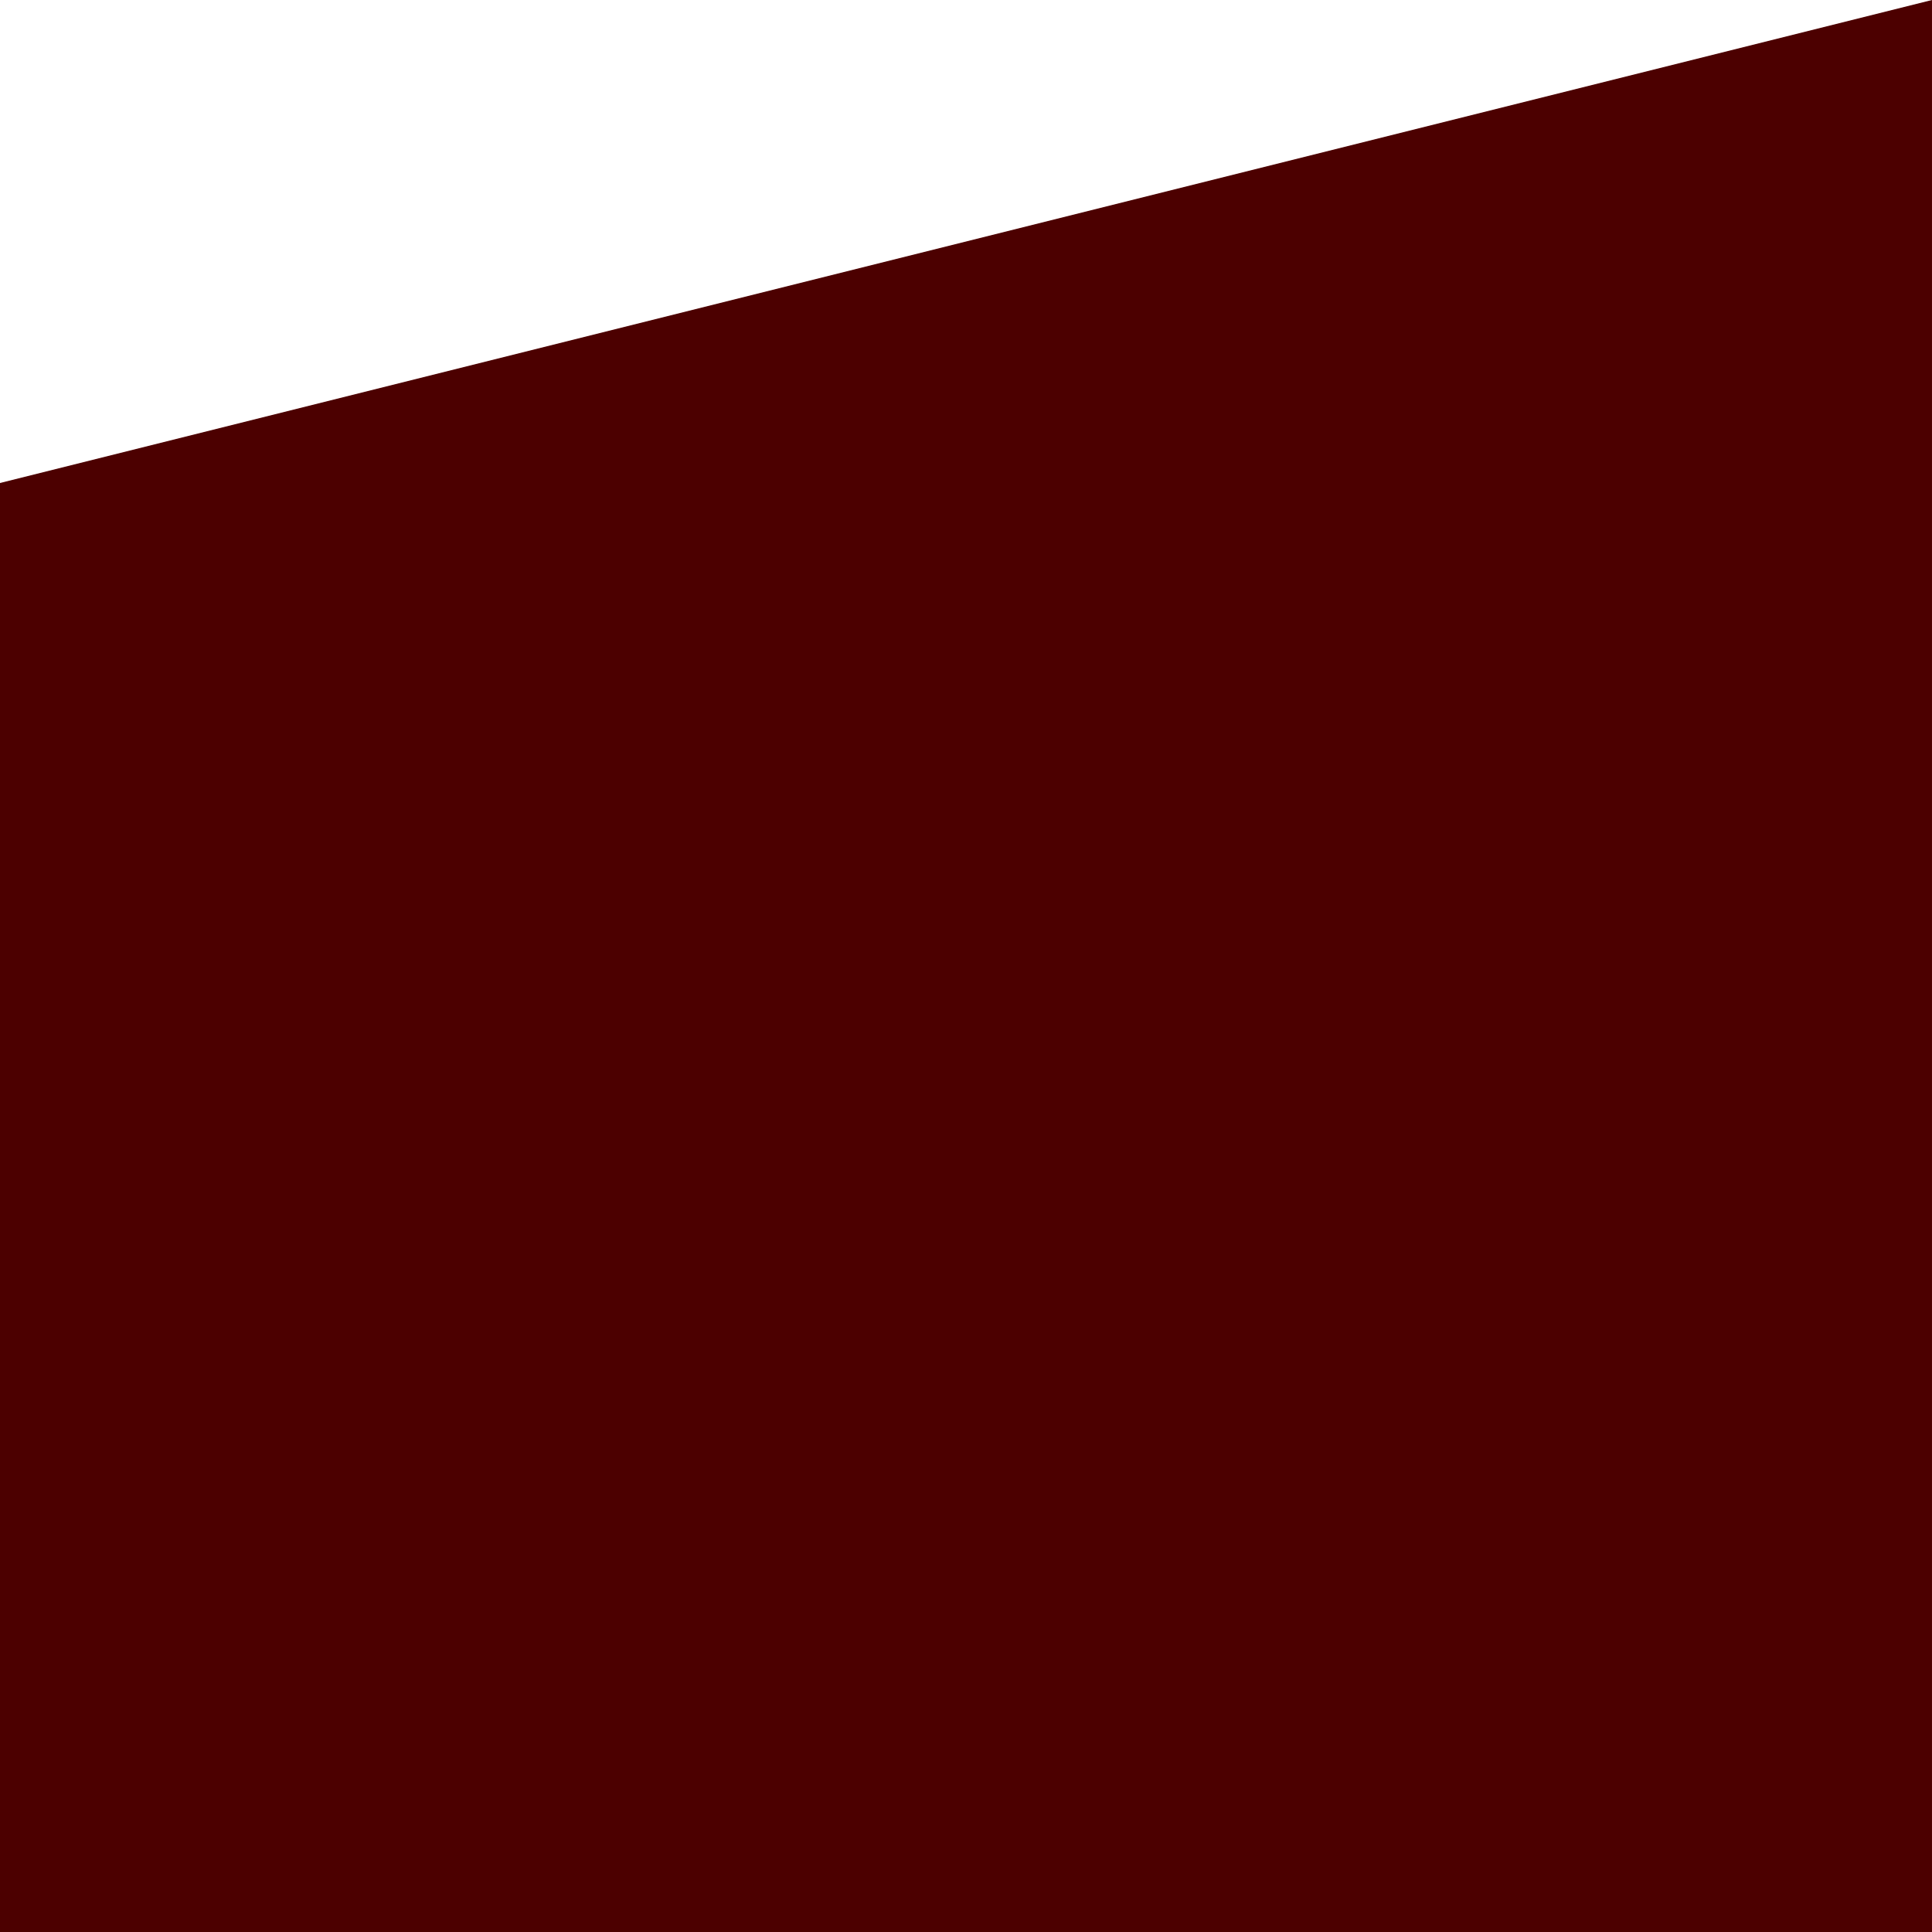
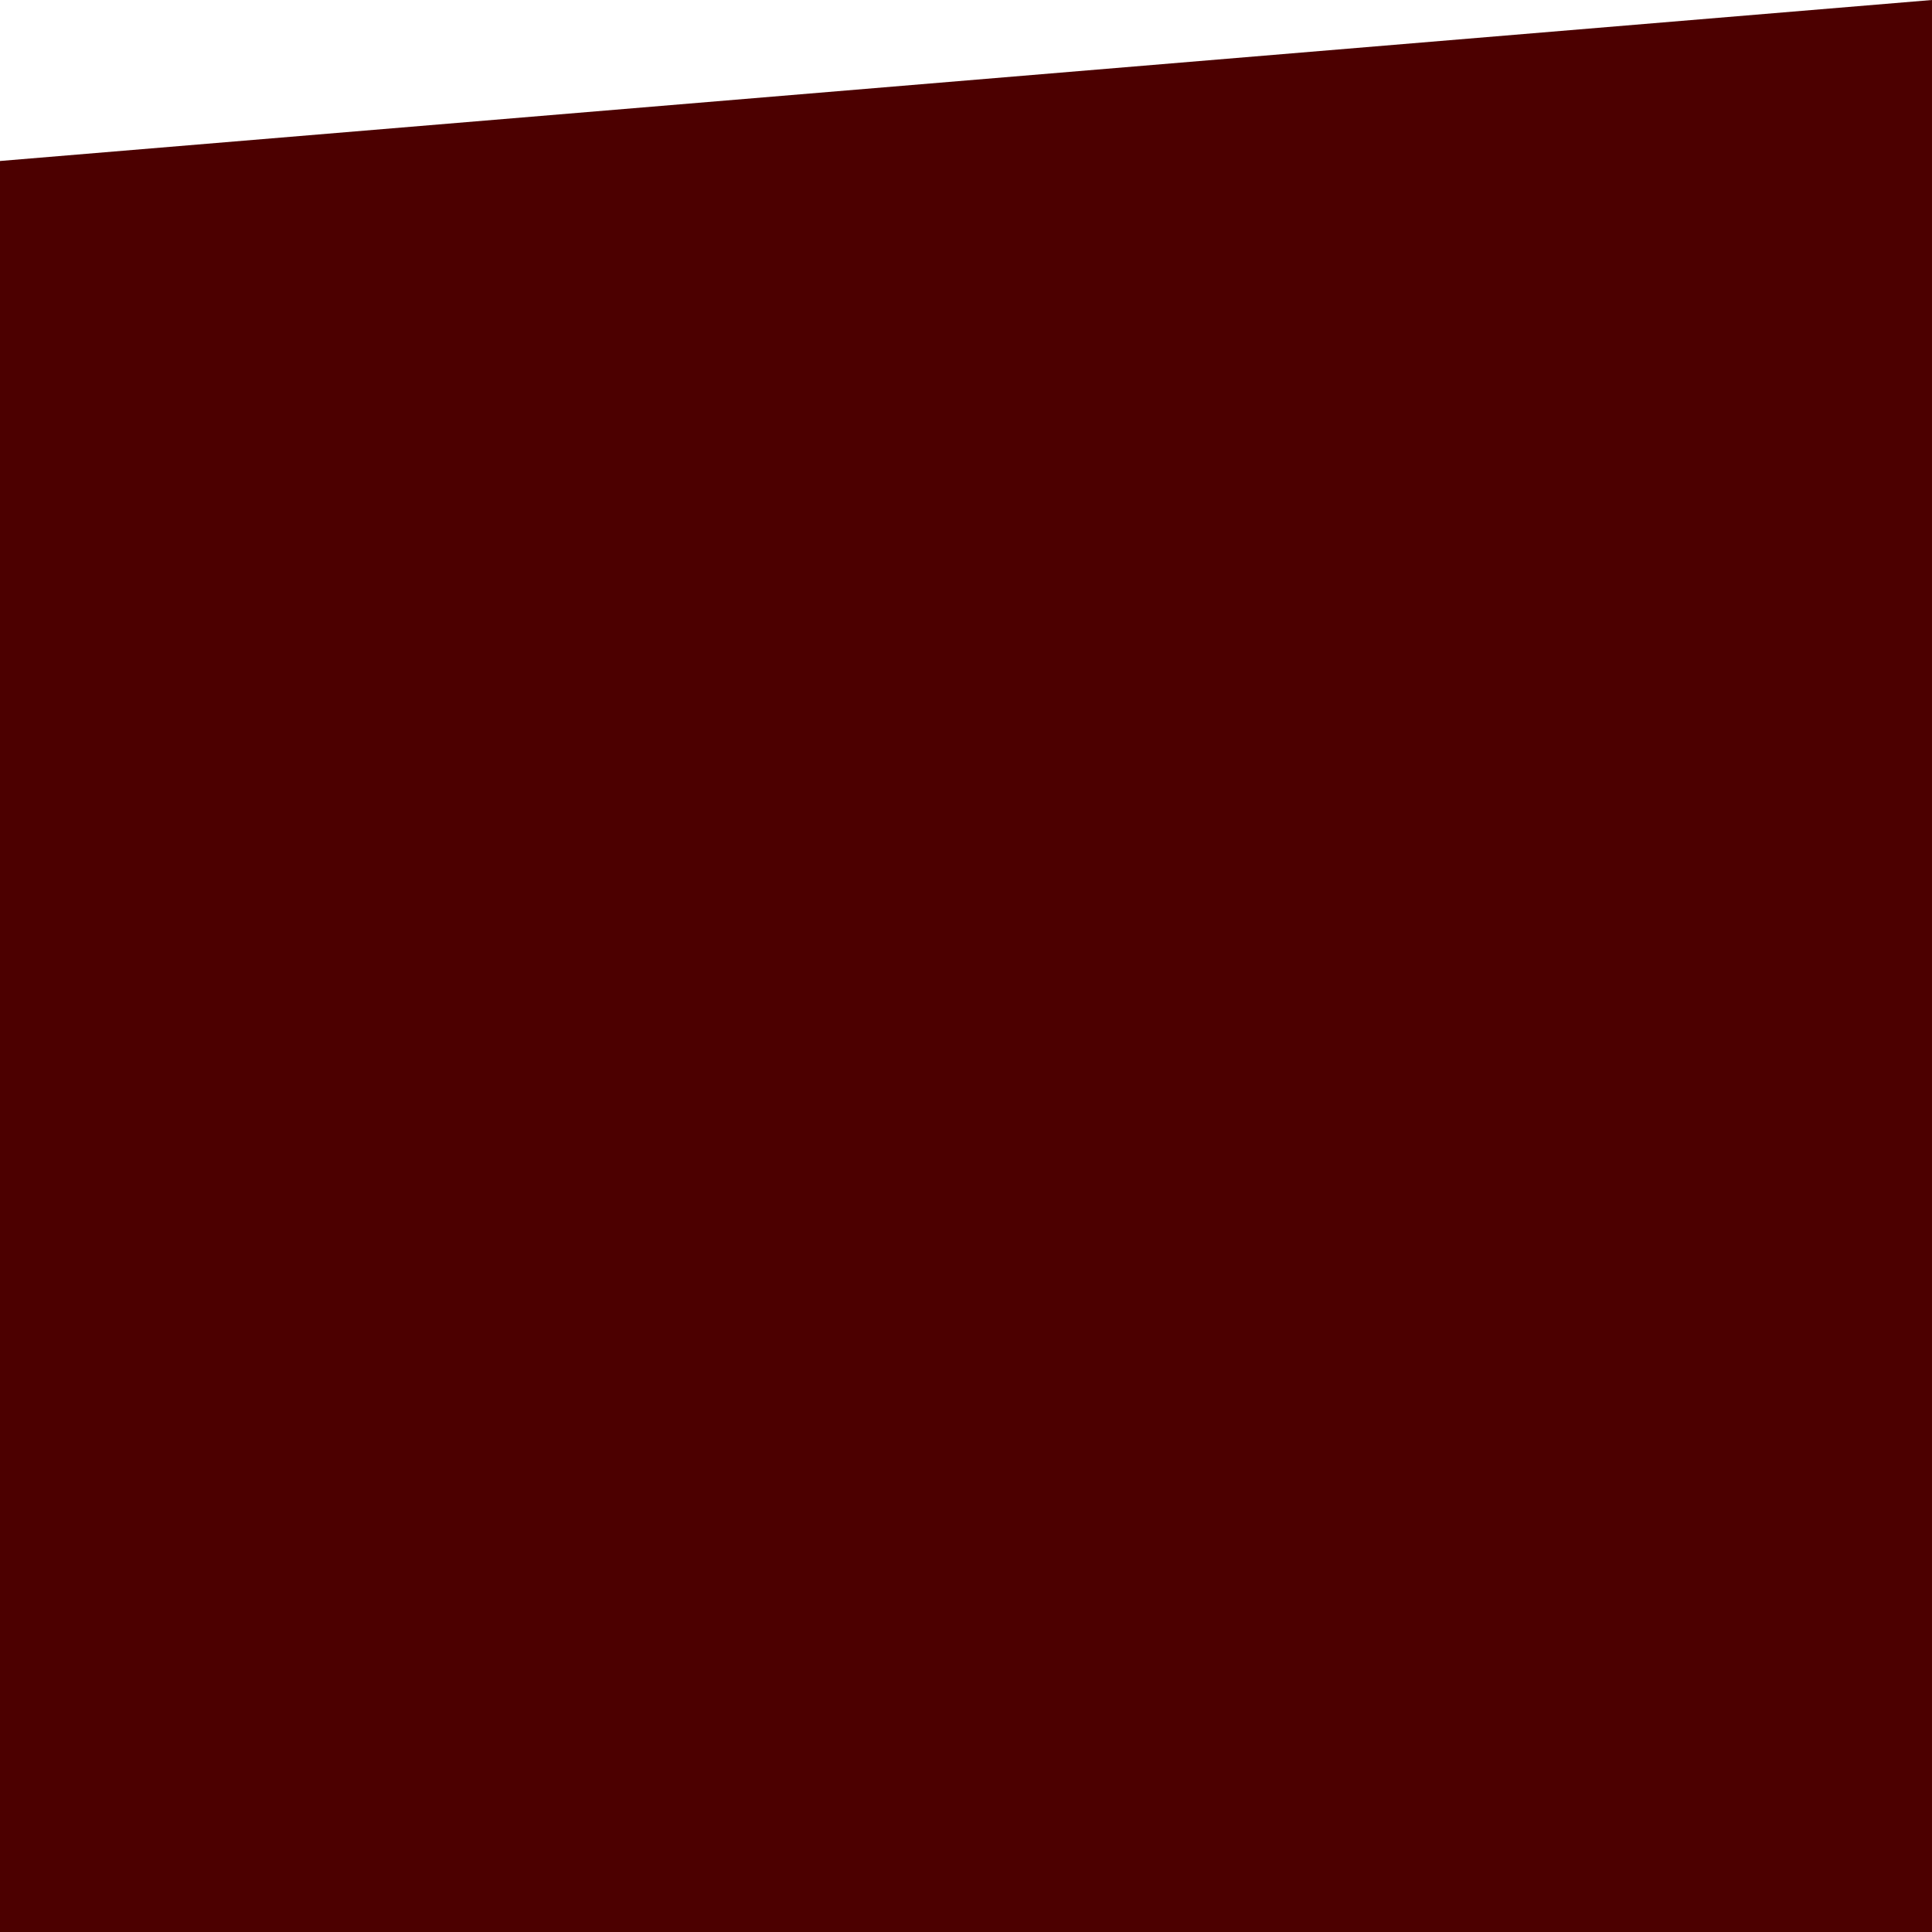
<svg xmlns="http://www.w3.org/2000/svg" width="100%" height="100%" viewBox="0 0 48 48" version="1.1" xml:space="preserve" style="fill-rule:evenodd;clip-rule:evenodd;stroke-linejoin:round;stroke-miterlimit:2;">
  <g id="Header" transform="matrix(1.30136,0,0,2.2086,-5.49574,23.965)">
    <rect x="4.223" y="-10.851" width="36.884" height="21.733" style="fill:none;" />
    <clipPath id="_clip1">
      <rect x="4.223" y="-10.851" width="36.884" height="21.733" />
    </clipPath>
    <g clip-path="url(#_clip1)">
-       <g id="Red" transform="matrix(0.768424,0,0,-0.452775,4.22306,-5.41746)">
-         <path d="M0,0L0,-36L48,-36L48,12L0,0Z" style="fill:rgb(76,0,0);" />
+       <g id="RedSmaller" transform="matrix(0.768424,0,0,-0.452775,4.22306,-5.41746)">
+         <path d="M0,8L0,-36L48,-36L48,12L0,8Z" style="fill:rgb(76,0,0);" />
      </g>
    </g>
  </g>
</svg>
